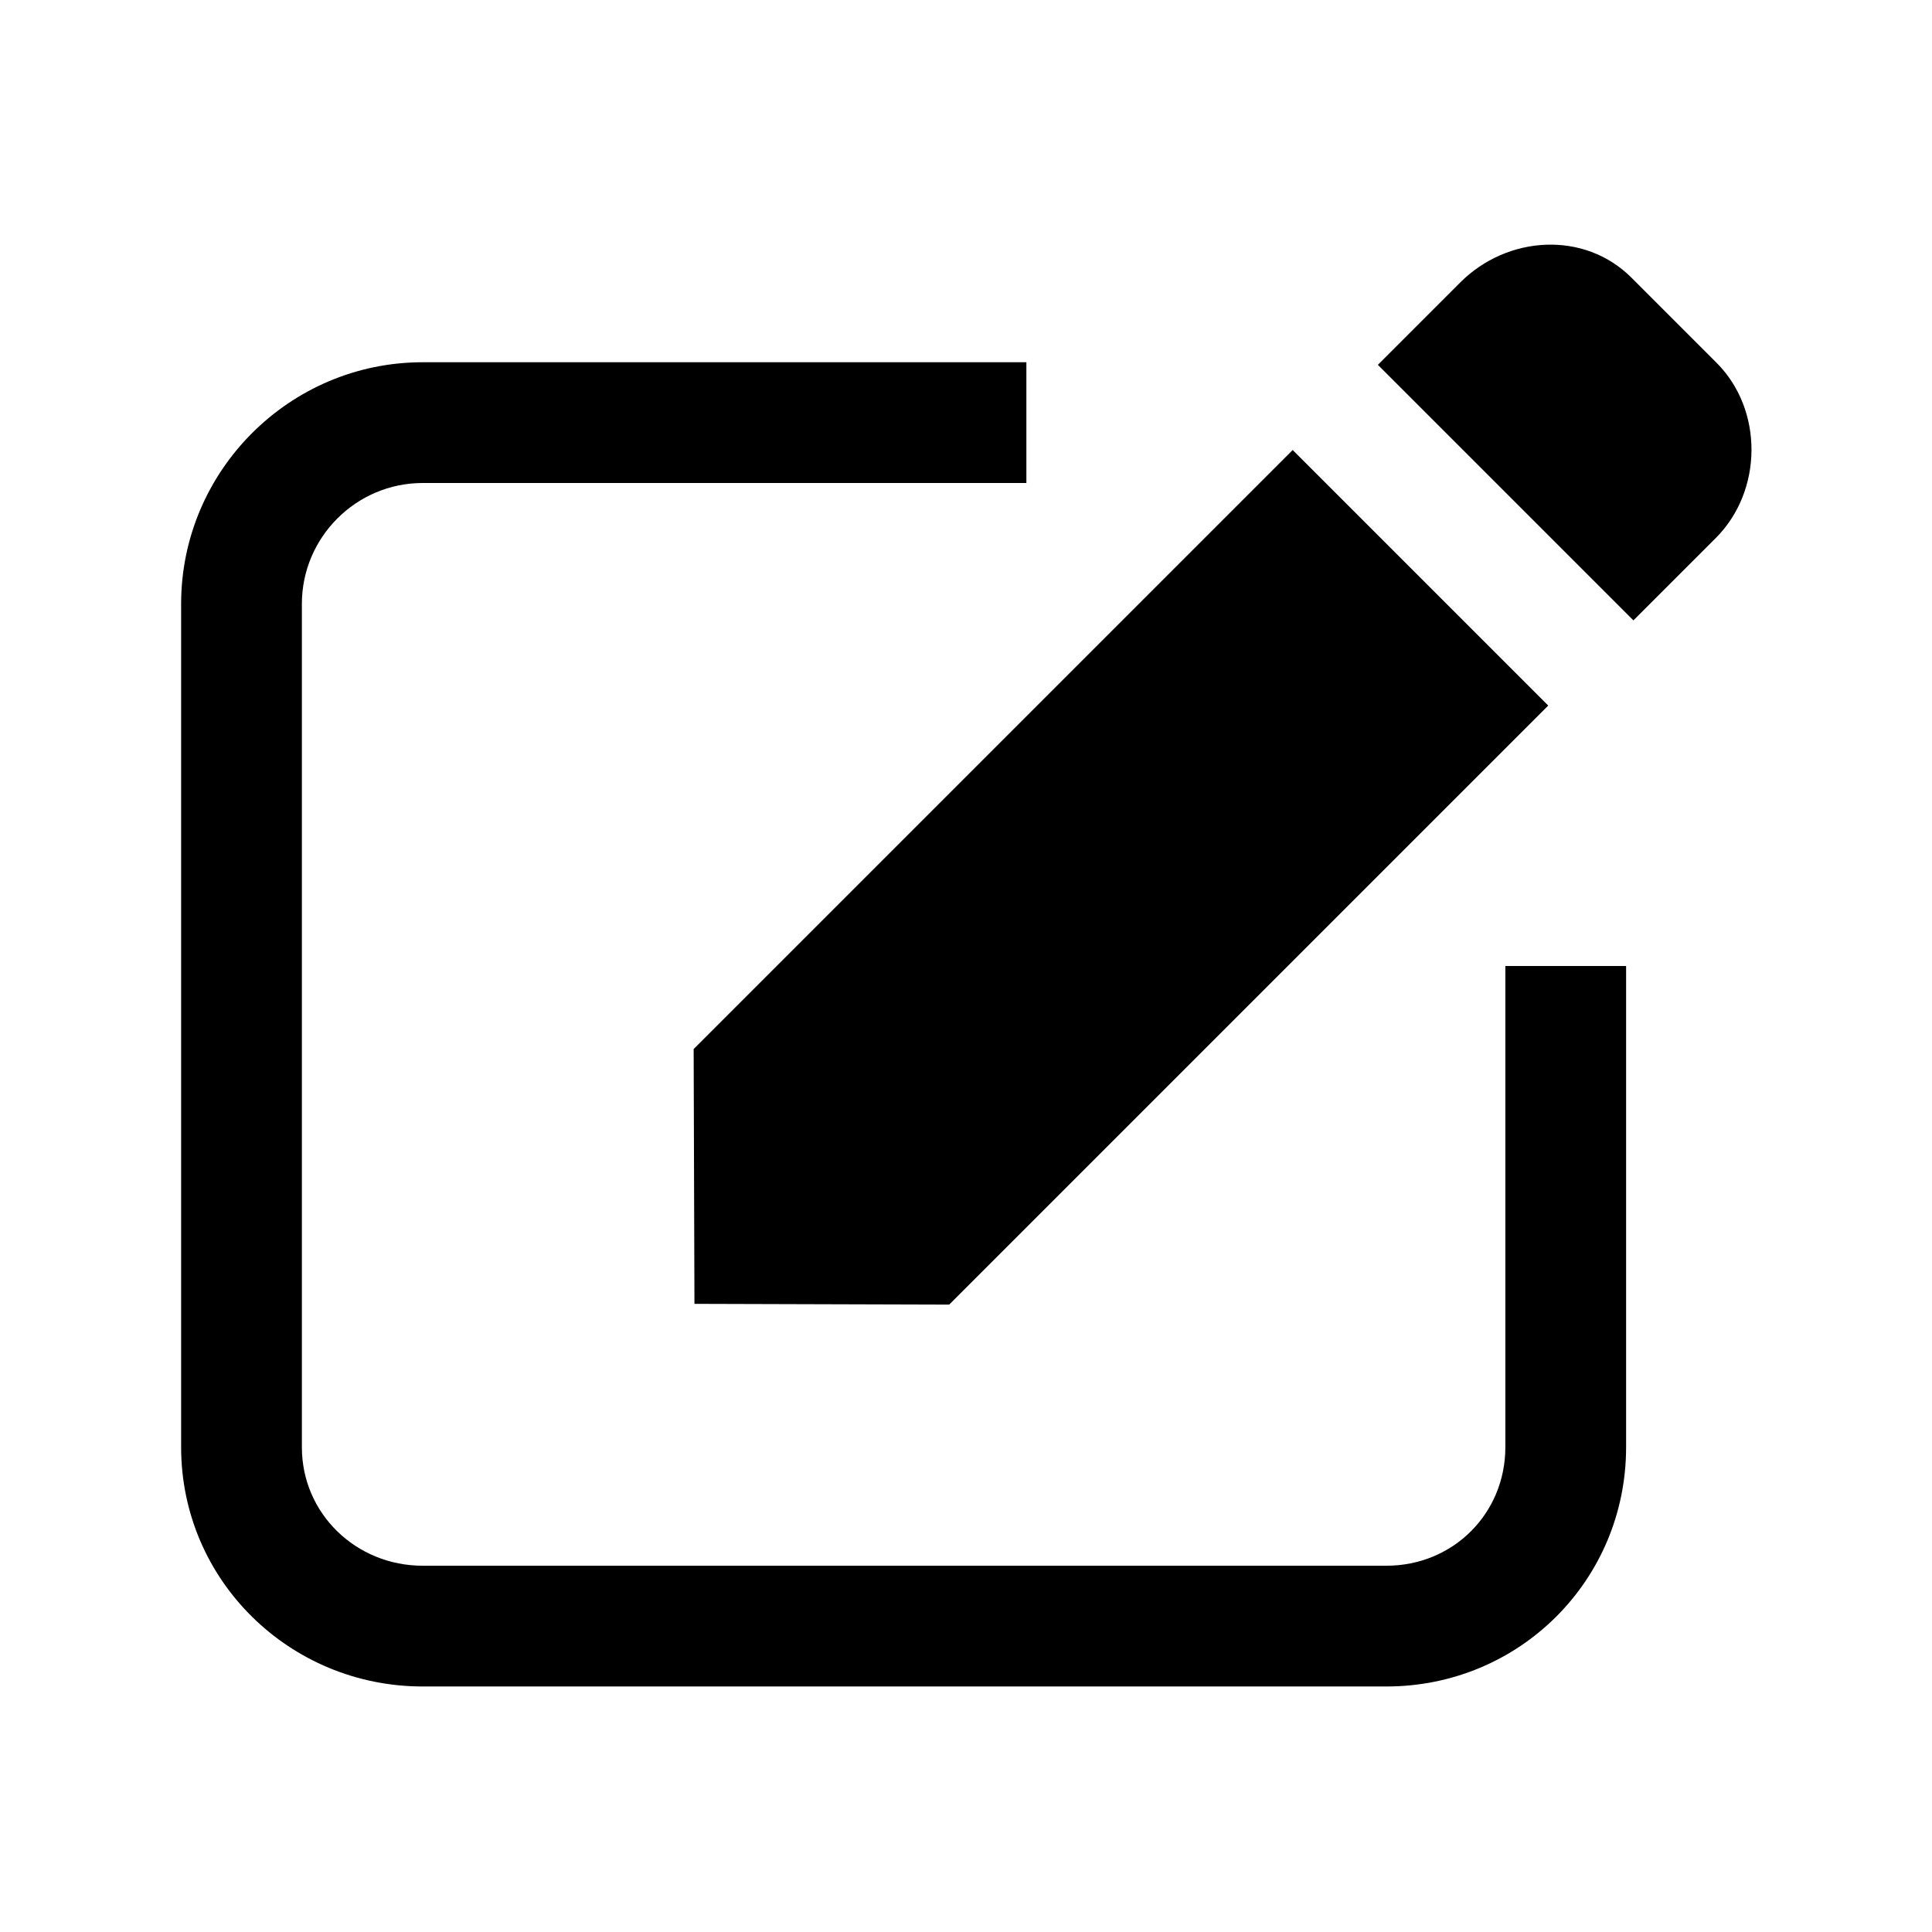
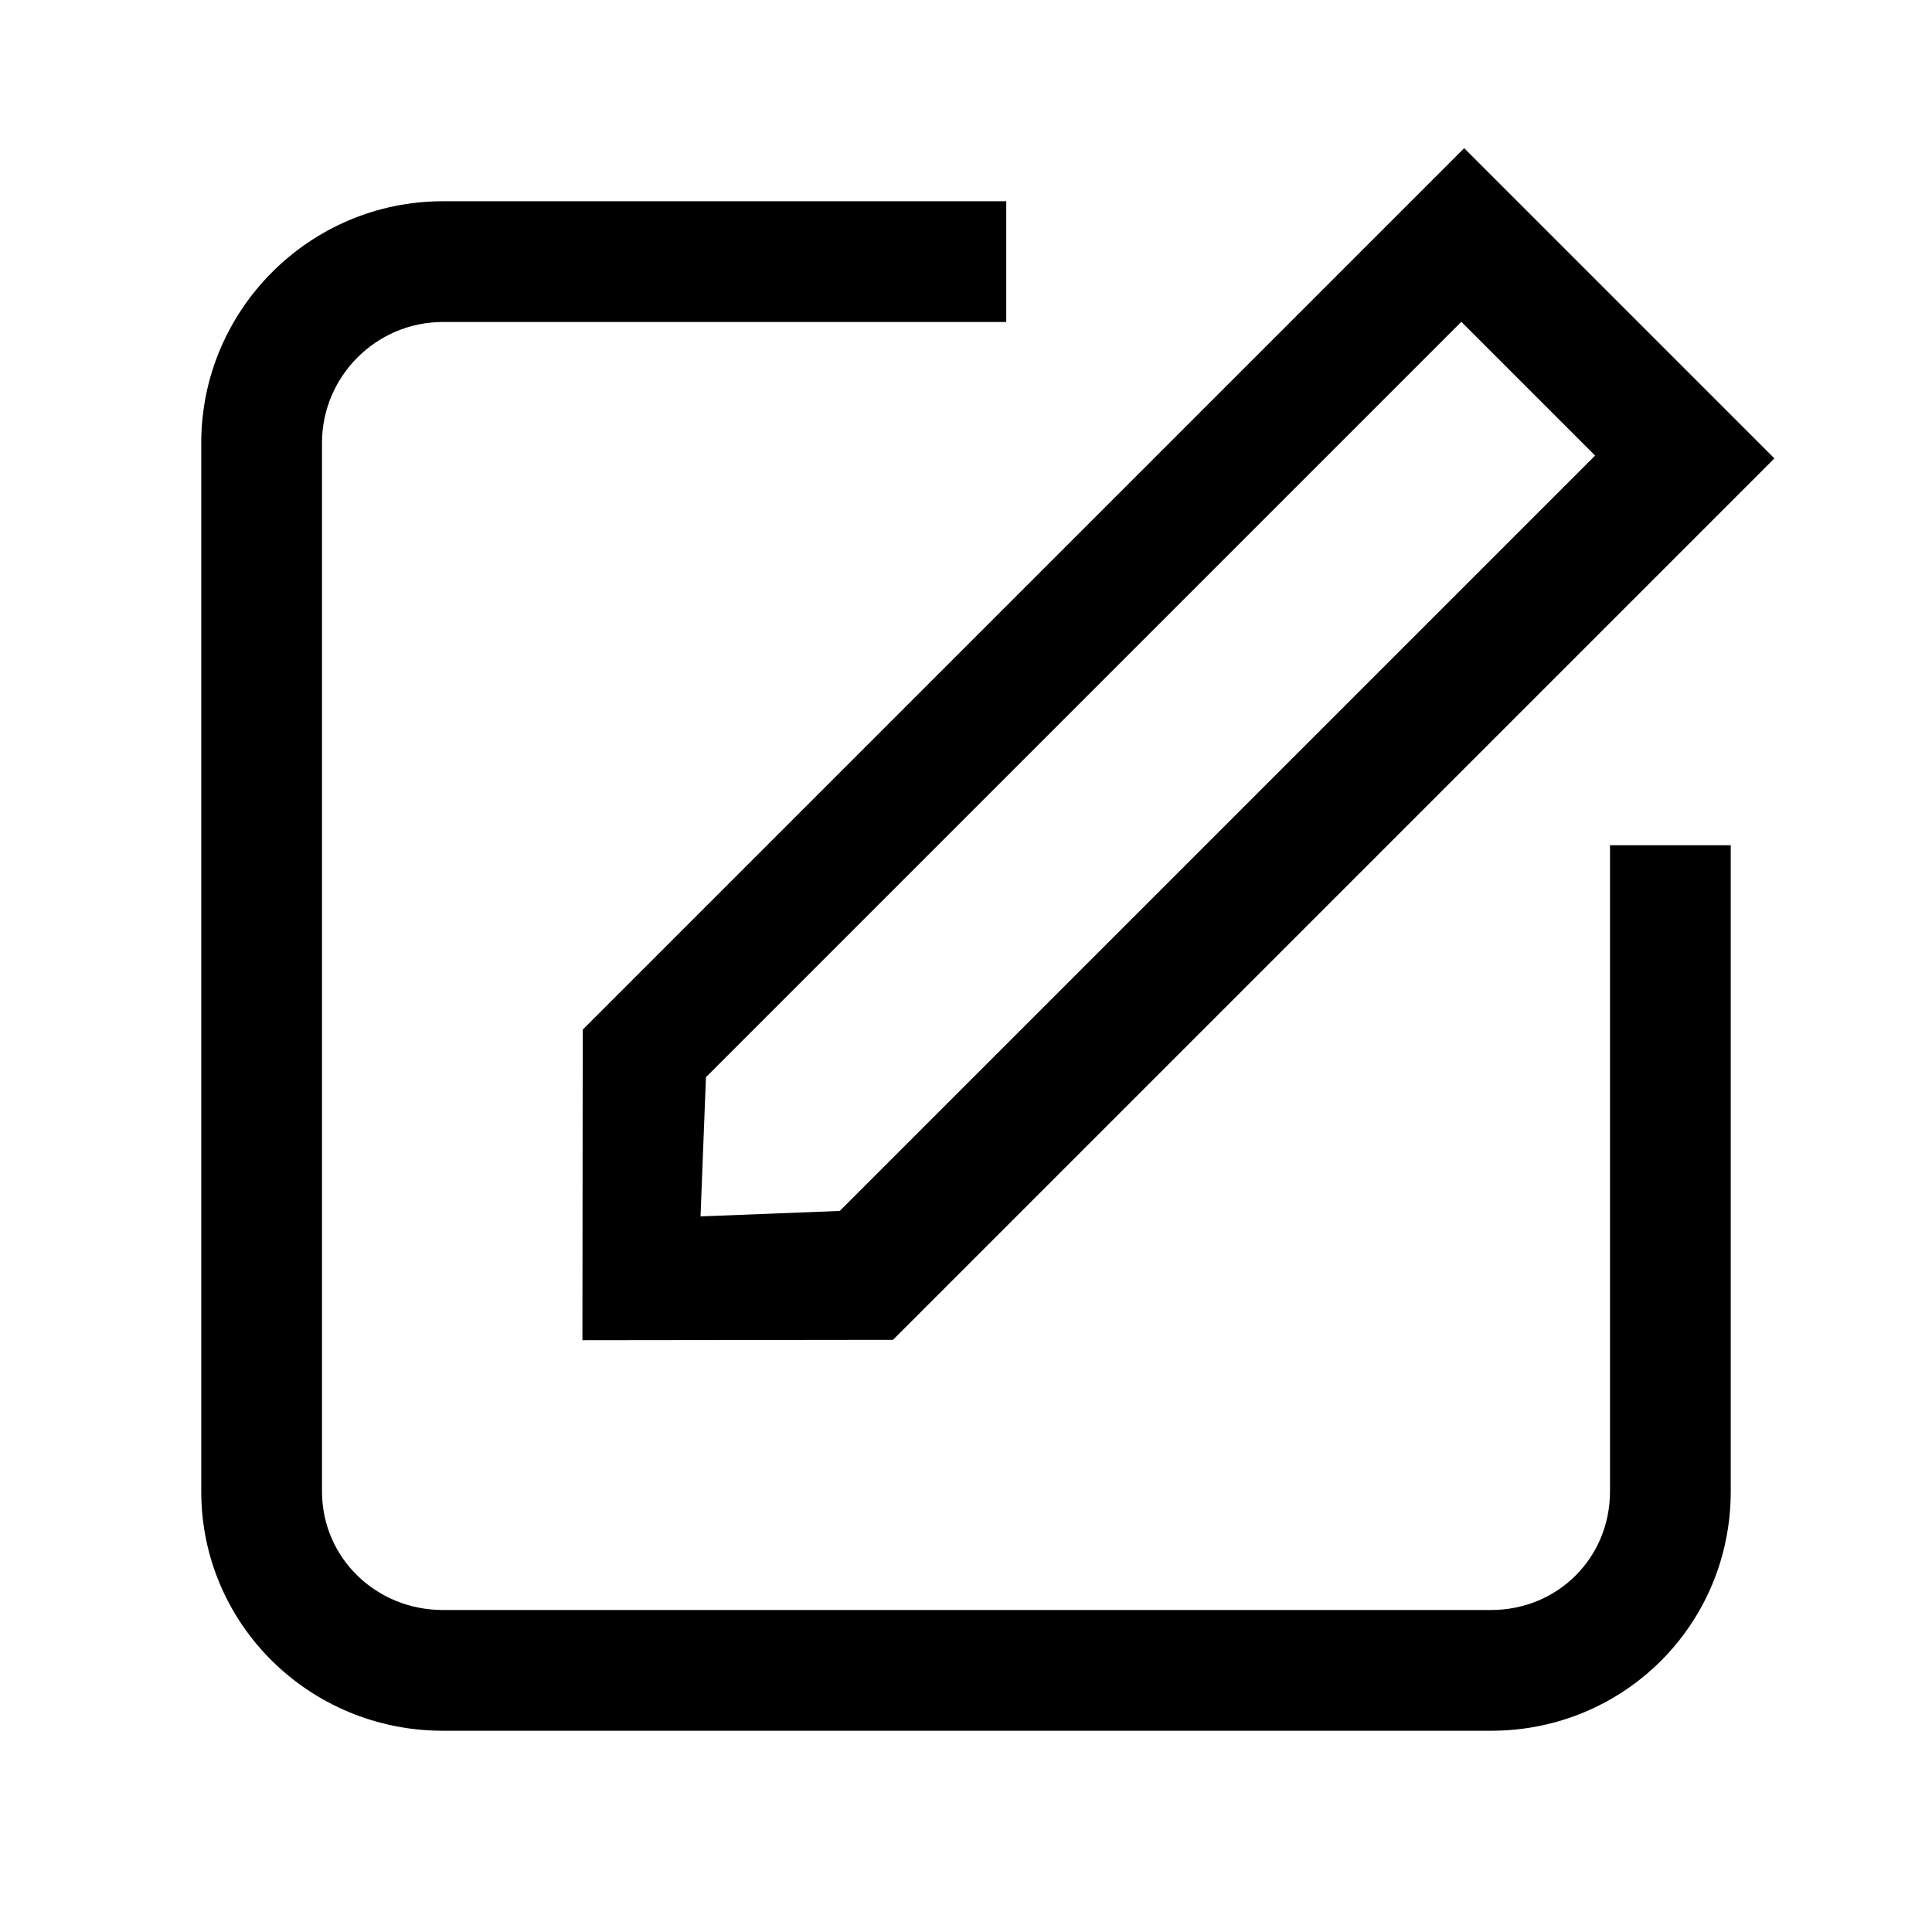
- <svg xmlns="http://www.w3.org/2000/svg" version="1.1" id="图层_1" x="0px" y="0px" width="480px" height="480px" viewBox="0 0 480 480" enable-background="new 0 0 480 480" xml:space="preserve">
+ <svg xmlns="http://www.w3.org/2000/svg" version="1.1" baseProfile="tiny" id="图层_1" x="0px" y="0px" width="480px" height="480px" viewBox="0 0 480 480" xml:space="preserve">
  <g>
-     <path d="M374,359.539c0,16.53-13.022,29.461-29.552,29.461H105.012C88.483,389,75,376.069,75,359.539V150.033   C75,133.503,88.483,120,105.012,120H255V90H105.012C71.953,90,45,116.973,45,150.033v209.507C45,392.599,71.953,419,105.012,419   h239.436C377.508,419,404,392.599,404,359.539V240h-30V359.539z" />
-     <path d="M426.477,90.138l-21.163-21.163c-11.688-11.688-30.82-10.498-42.508,1.19l-20.478,20.478l63.49,63.49l20.478-20.478   C437.984,121.967,438.165,101.826,426.477,90.138z" />
-     <polygon points="172.534,323.938 235.825,324.125 384.655,175.296 321.165,111.806 172.335,260.635  " />
+     <path d="M400,370.539c0,16.53-13.022,29.461-29.552,29.461H110.012C93.483,400,80,387.069,80,370.539V110.033   C80,93.503,93.483,80,110.012,80H250V50H110.012C76.953,50,50,76.973,50,110.033v260.507C50,403.599,76.953,430,110.012,430   h260.436C403.508,430,430,403.599,430,370.539V210h-30V370.539z" />
+     <path d="M363.77,36.816L144.778,255.808l-0.08,77.166l77.155-0.091l218.992-218.992L363.77,36.816z M208.625,300.856l-34.578,1.355   l1.344-34.589L363.063,79.95l33.234,33.234L208.625,300.856z" />
  </g>
</svg>
